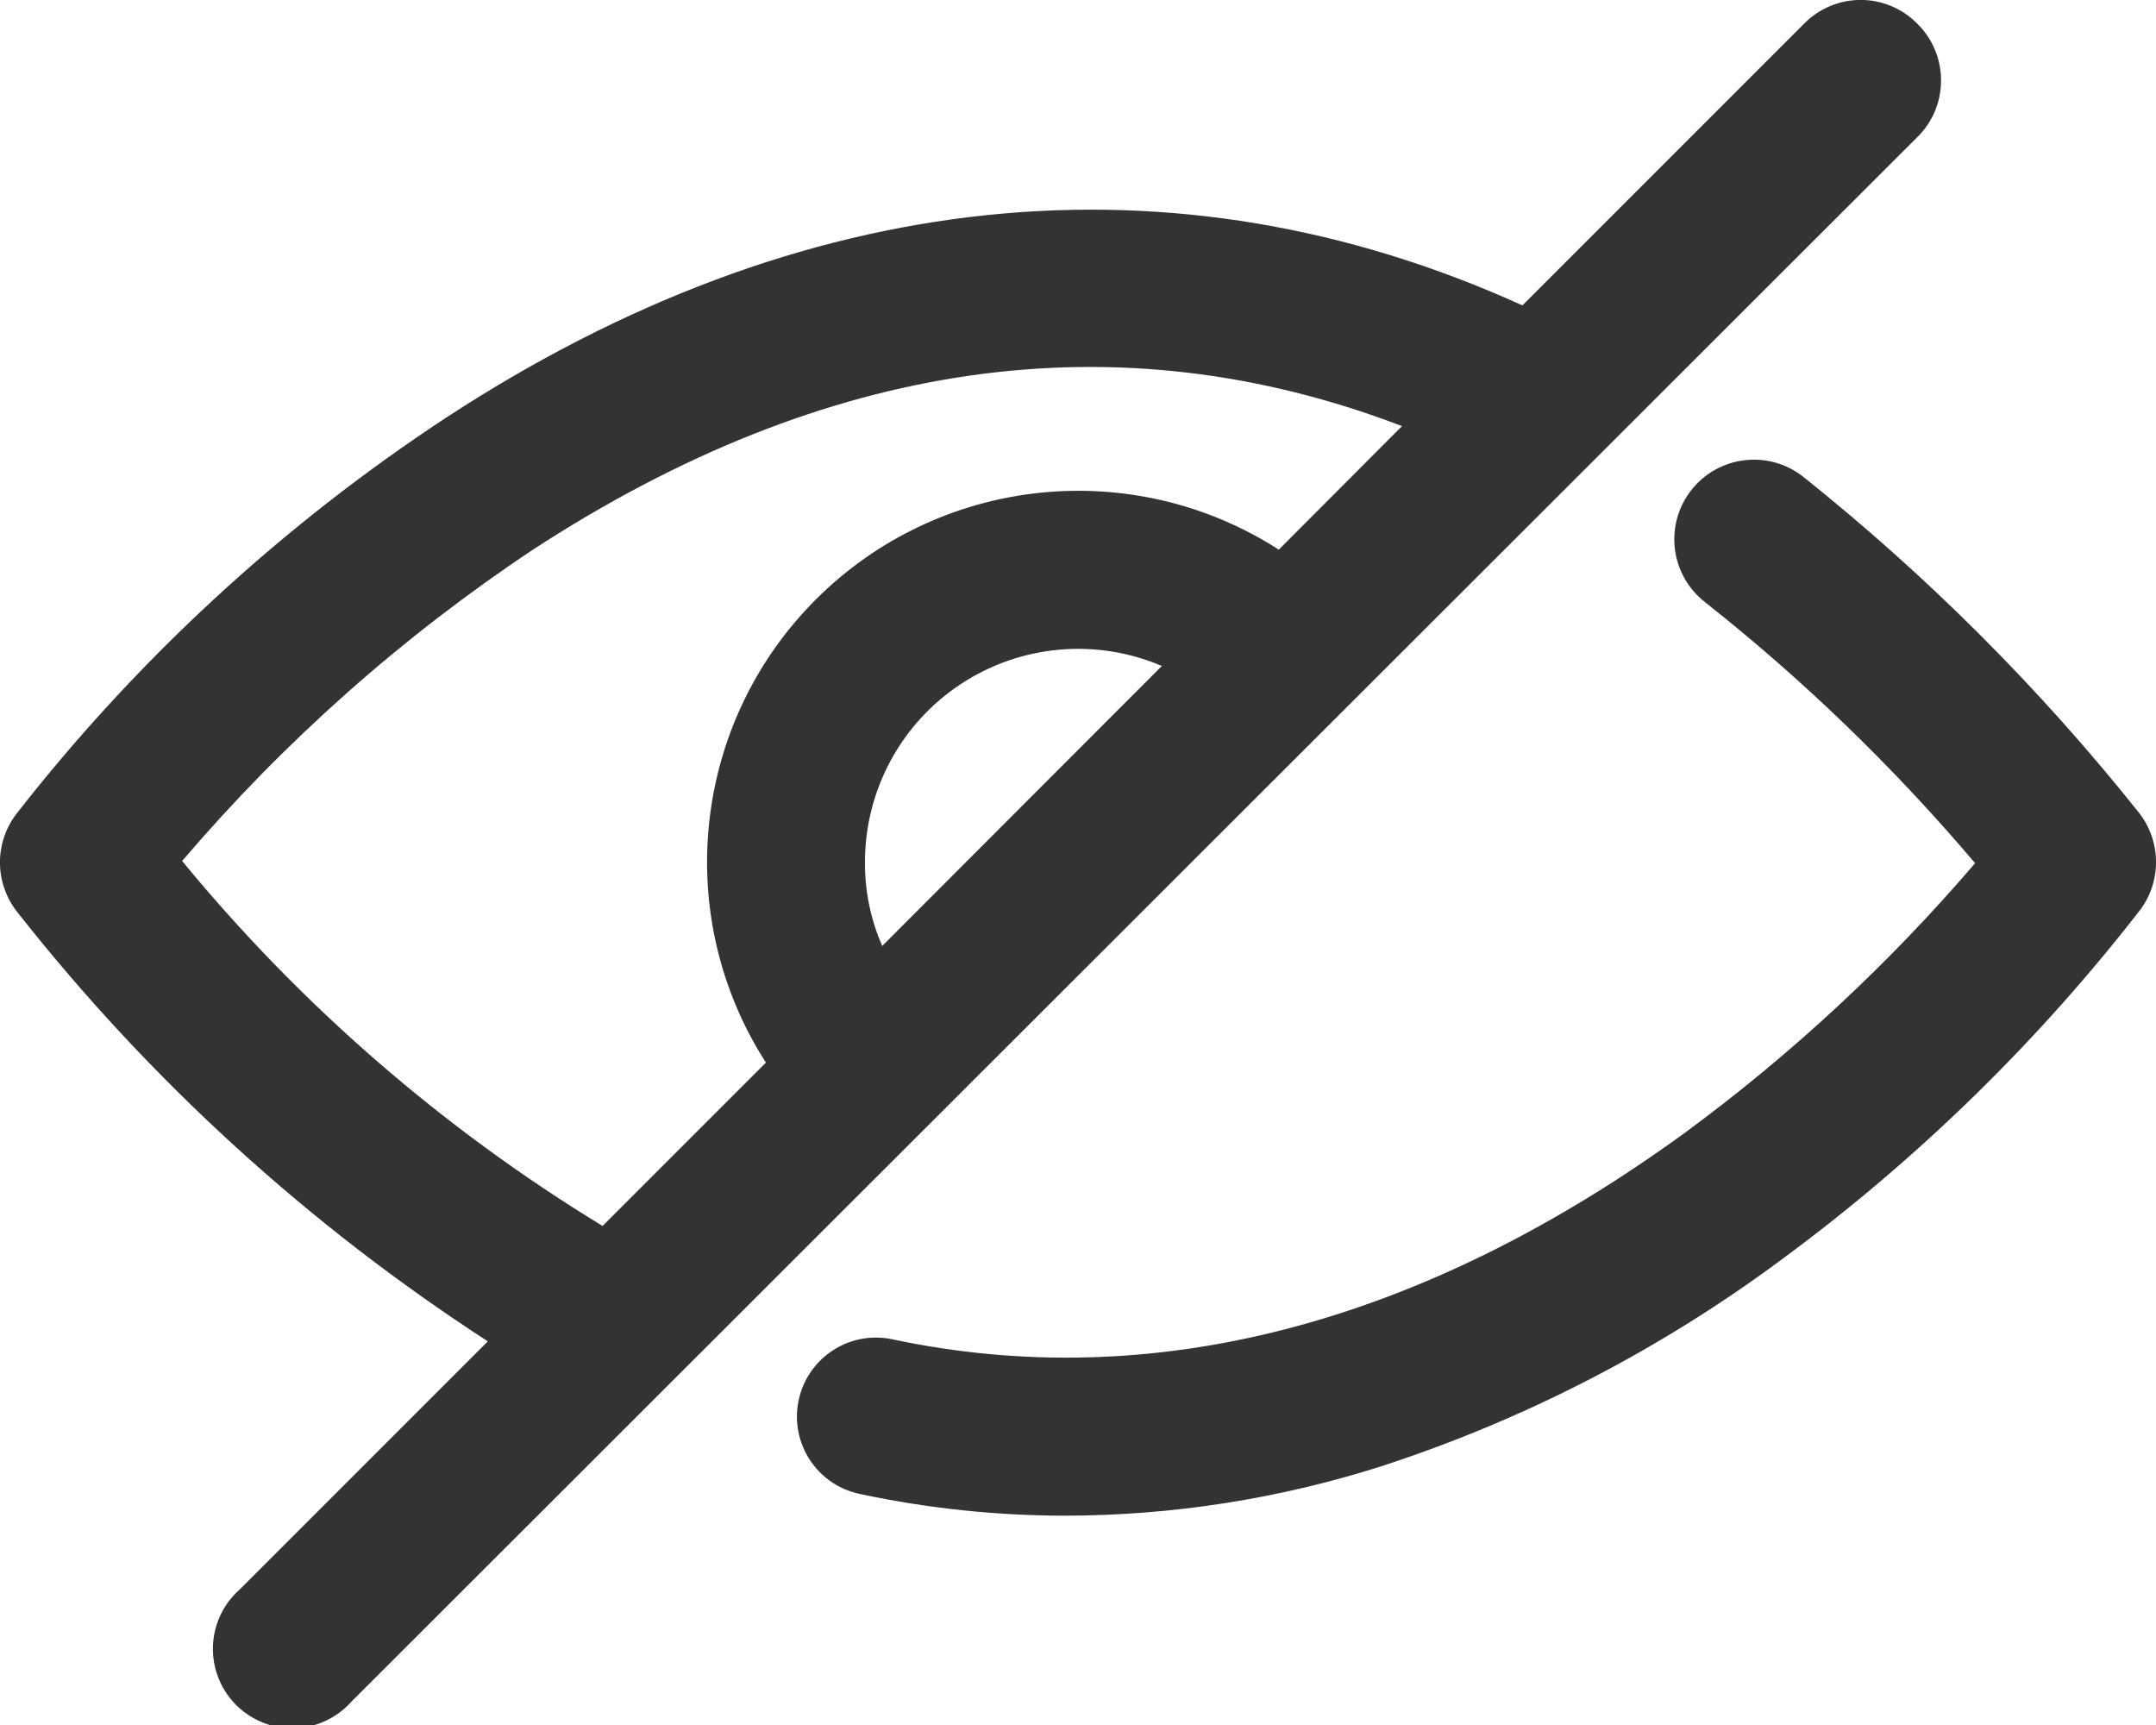
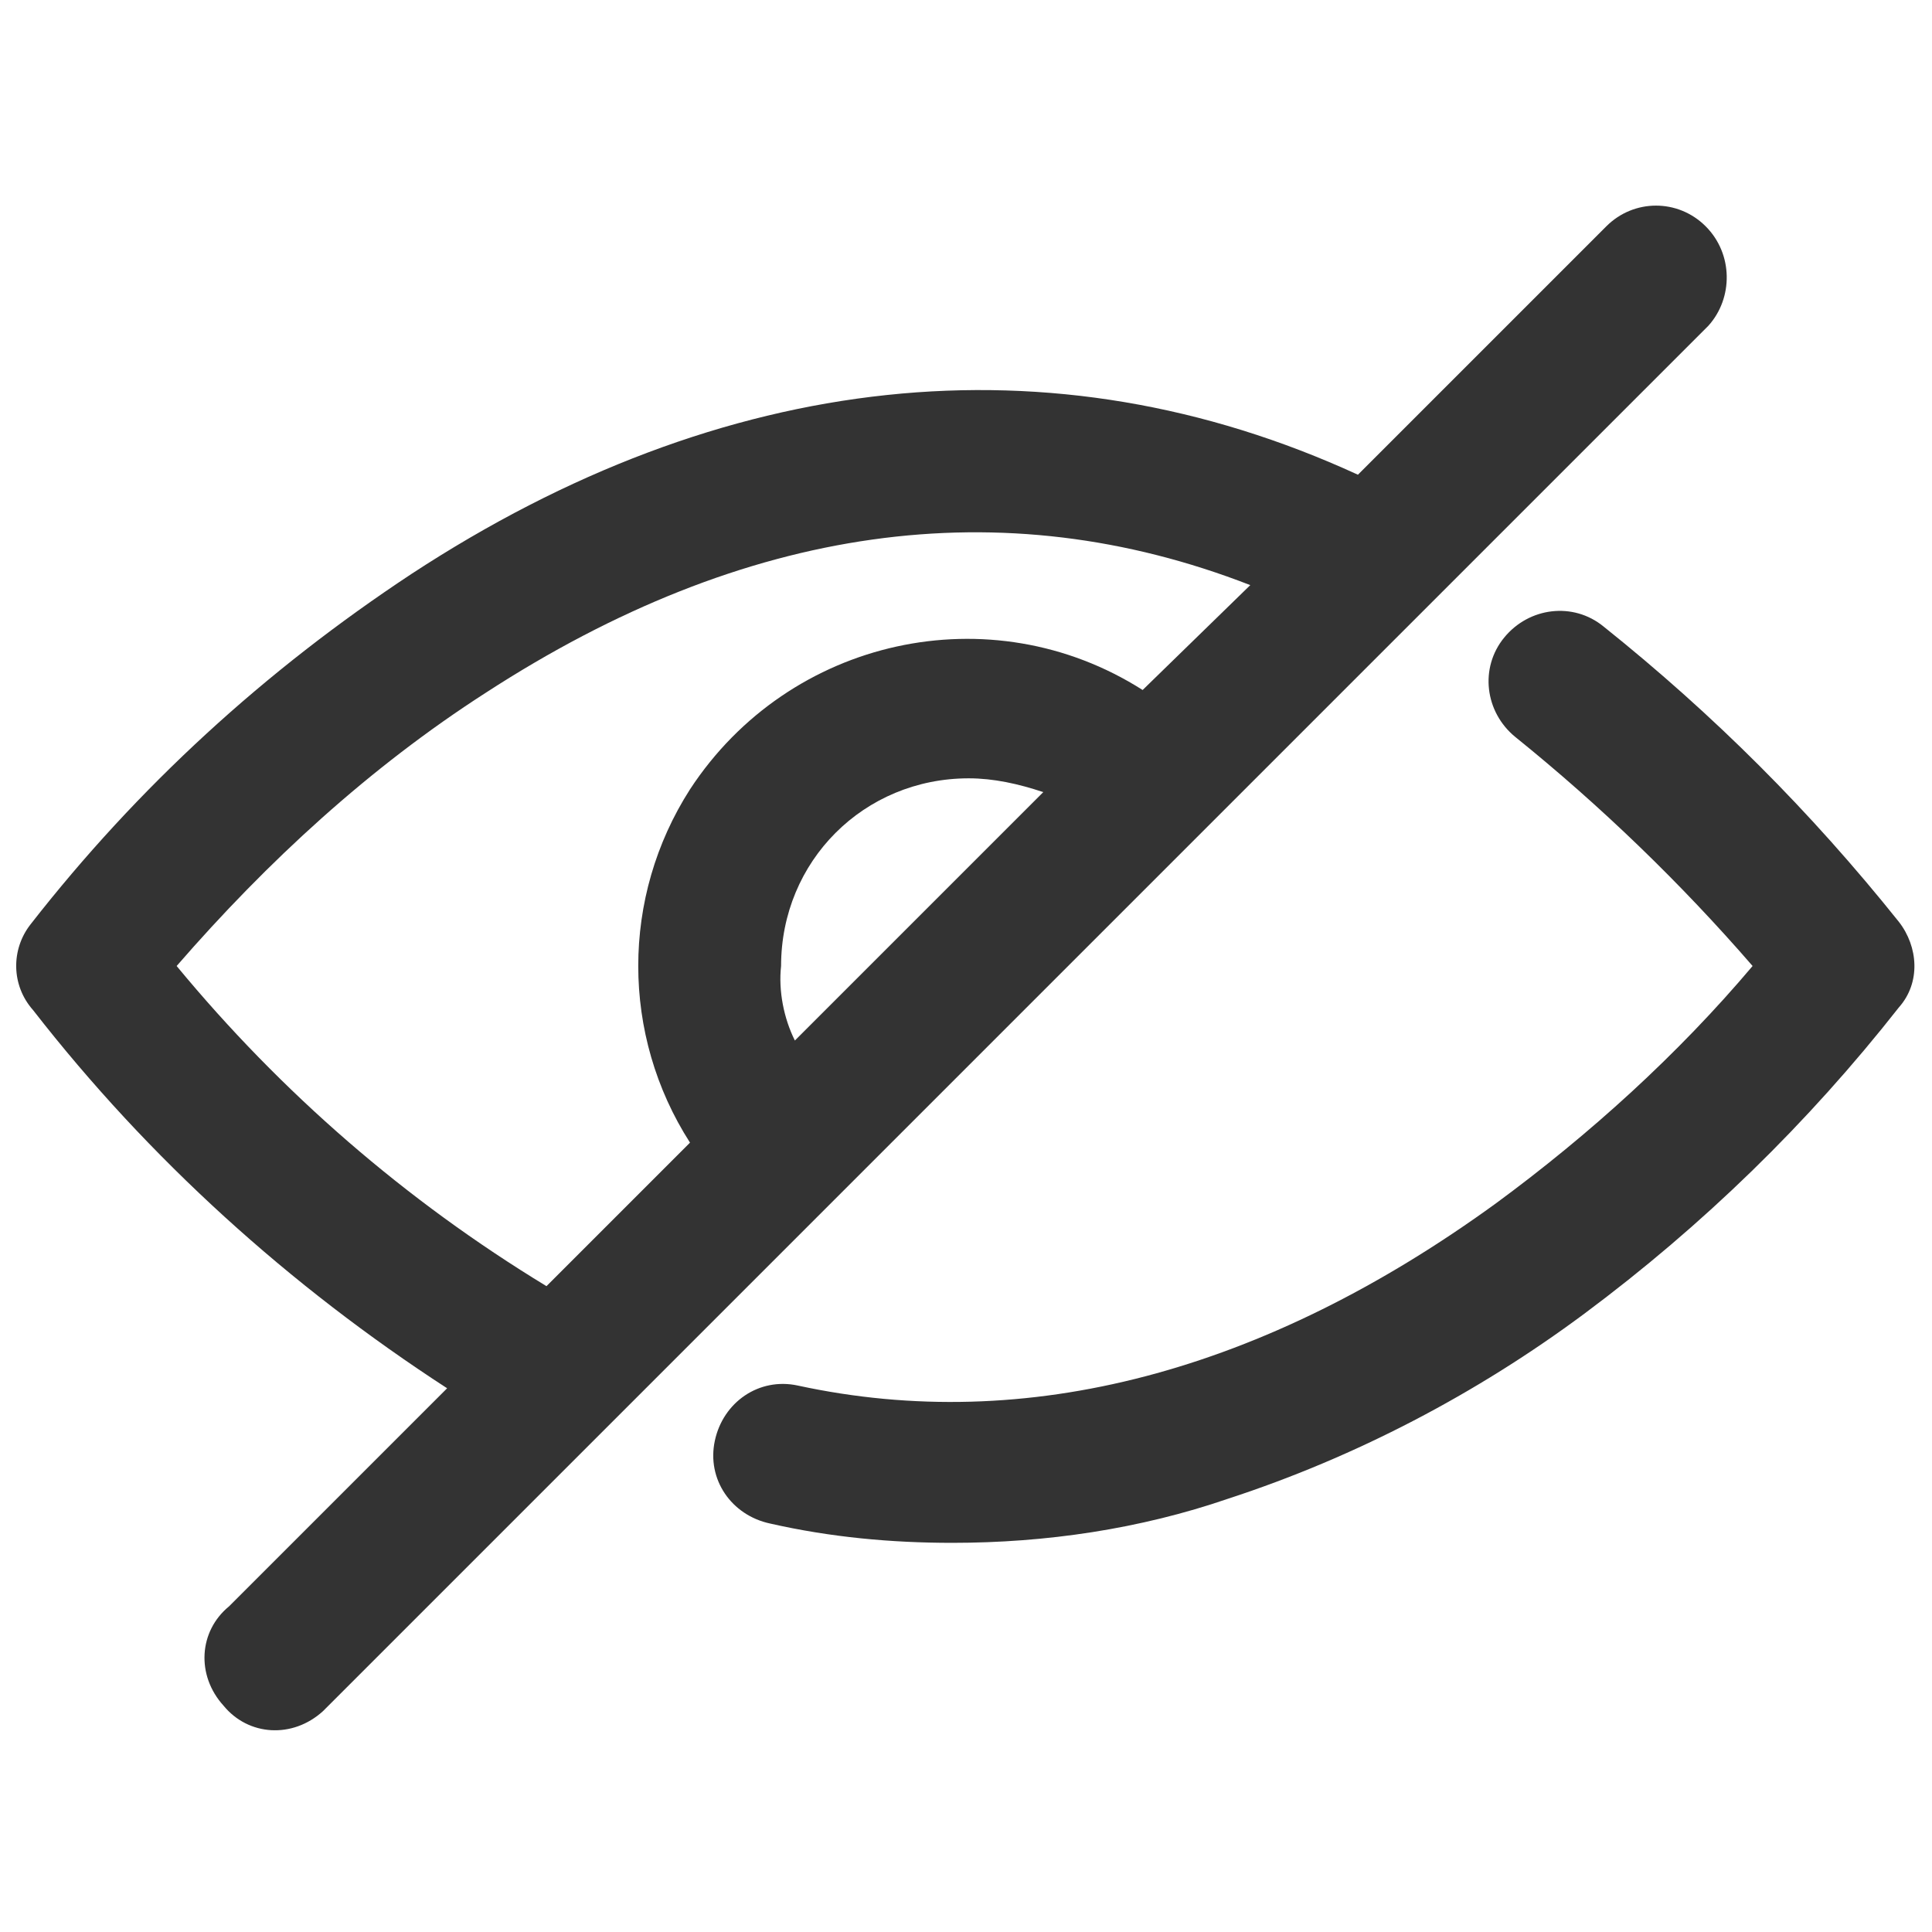
- <svg xmlns="http://www.w3.org/2000/svg" viewBox="0 0 68.77 55.01">
-   <defs>
-     <style>.cls-1{fill:#333;}</style>
-   </defs>
-   <g id="Camada_2" data-name="Camada 2">
-     <g id="Camada_1-2" data-name="Camada 1">
-       <path class="cls-1" d="M61.14.74a2.53,2.53,0,0,0-3.58,0l-9,9c-11.13-5.05-23-3.82-34.33,3.58A57.36,57.36,0,0,0,.49,26,2.55,2.55,0,0,0,.56,29.1a62,62,0,0,0,15,13.68l-7.9,7.9a2.53,2.53,0,1,0,3.56,3.58l50-49.95A2.54,2.54,0,0,0,61.14.74Zm-33,29.43a6.57,6.57,0,0,1-.55-2.67,6.8,6.8,0,0,1,9.47-6.26ZM40.79,17.53A11.84,11.84,0,0,0,24.43,33.89L19.22,39.1A53.15,53.15,0,0,1,5.81,27.46,54.05,54.05,0,0,1,17,17.53c9.35-6.09,18.65-7.41,27.72-3.94Z" />
-       <path class="cls-1" d="M68.21,25.9A67.66,67.66,0,0,0,57.51,15.2a2.53,2.53,0,1,0-3.13,4A60.35,60.35,0,0,1,63,27.53a55.38,55.38,0,0,1-9.26,8.6c-8.43,6.13-17,8.35-25.3,6.58a2.52,2.52,0,1,0-1,4.94,31.45,31.45,0,0,0,6.57.69,33.39,33.39,0,0,0,10-1.56,44.55,44.55,0,0,0,12.9-6.67A58,58,0,0,0,68.28,29,2.55,2.55,0,0,0,68.21,25.9Z" />
+ <svg xmlns="http://www.w3.org/2000/svg" version="1.1" id="Camada_1" x="0px" y="0px" viewBox="0 0 70 70" style="enable-background:new 0 0 70 70;" xml:space="preserve">
+   <style type="text/css">
+ 	.st0{fill:#333333;}
+ </style>
+   <g id="Camada_2">
+     <g id="Camada_1-2">
+       <path class="st0" d="M61.8,8.2c-1-1-2.6-1-3.6,0c0,0,0,0,0,0l-9,9c-11.1-5.1-23-3.8-34.3,3.6C9.6,24.3,5,28.5,1.1,33.5    c-0.7,0.9-0.7,2.2,0.1,3.1c4.2,5.4,9.3,10,15,13.7l-7.9,7.9c-1.1,0.9-1.2,2.5-0.2,3.6c0.9,1.1,2.5,1.2,3.6,0.2    c0.1-0.1,0.2-0.2,0.2-0.2l50-50C62.8,10.8,62.8,9.2,61.8,8.2z M28.8,37.7c-0.4-0.8-0.6-1.8-0.5-2.7c0-3.8,3-6.8,6.8-6.8    c0.9,0,1.8,0.2,2.7,0.5L28.8,37.7z M41.4,25c-5.5-3.5-12.8-1.9-16.4,3.6c-2.5,3.9-2.5,8.9,0,12.8l-5.2,5.2    c-5.1-3.1-9.6-7-13.4-11.6c3.3-3.8,7-7.2,11.2-9.9c9.4-6.1,18.7-7.4,27.7-3.9L41.4,25z" />
+       <path class="st0" d="M68.8,33.4c-3.2-4-6.7-7.5-10.7-10.7c-1.1-0.9-2.7-0.7-3.6,0.4c-0.9,1.1-0.7,2.7,0.4,3.6    c3.1,2.5,6,5.3,8.6,8.3c-2.7,3.2-5.9,6.1-9.3,8.6c-8.4,6.1-17,8.4-25.3,6.6c-1.4-0.3-2.7,0.6-3,2c-0.3,1.4,0.6,2.7,2,3    c2.2,0.5,4.4,0.7,6.6,0.7c3.4,0,6.8-0.5,10-1.6c4.6-1.5,9-3.8,12.9-6.7c4.3-3.2,8.1-6.9,11.4-11.1C69.6,35.6,69.5,34.3,68.8,33.4z    " />
    </g>
  </g>
</svg>
